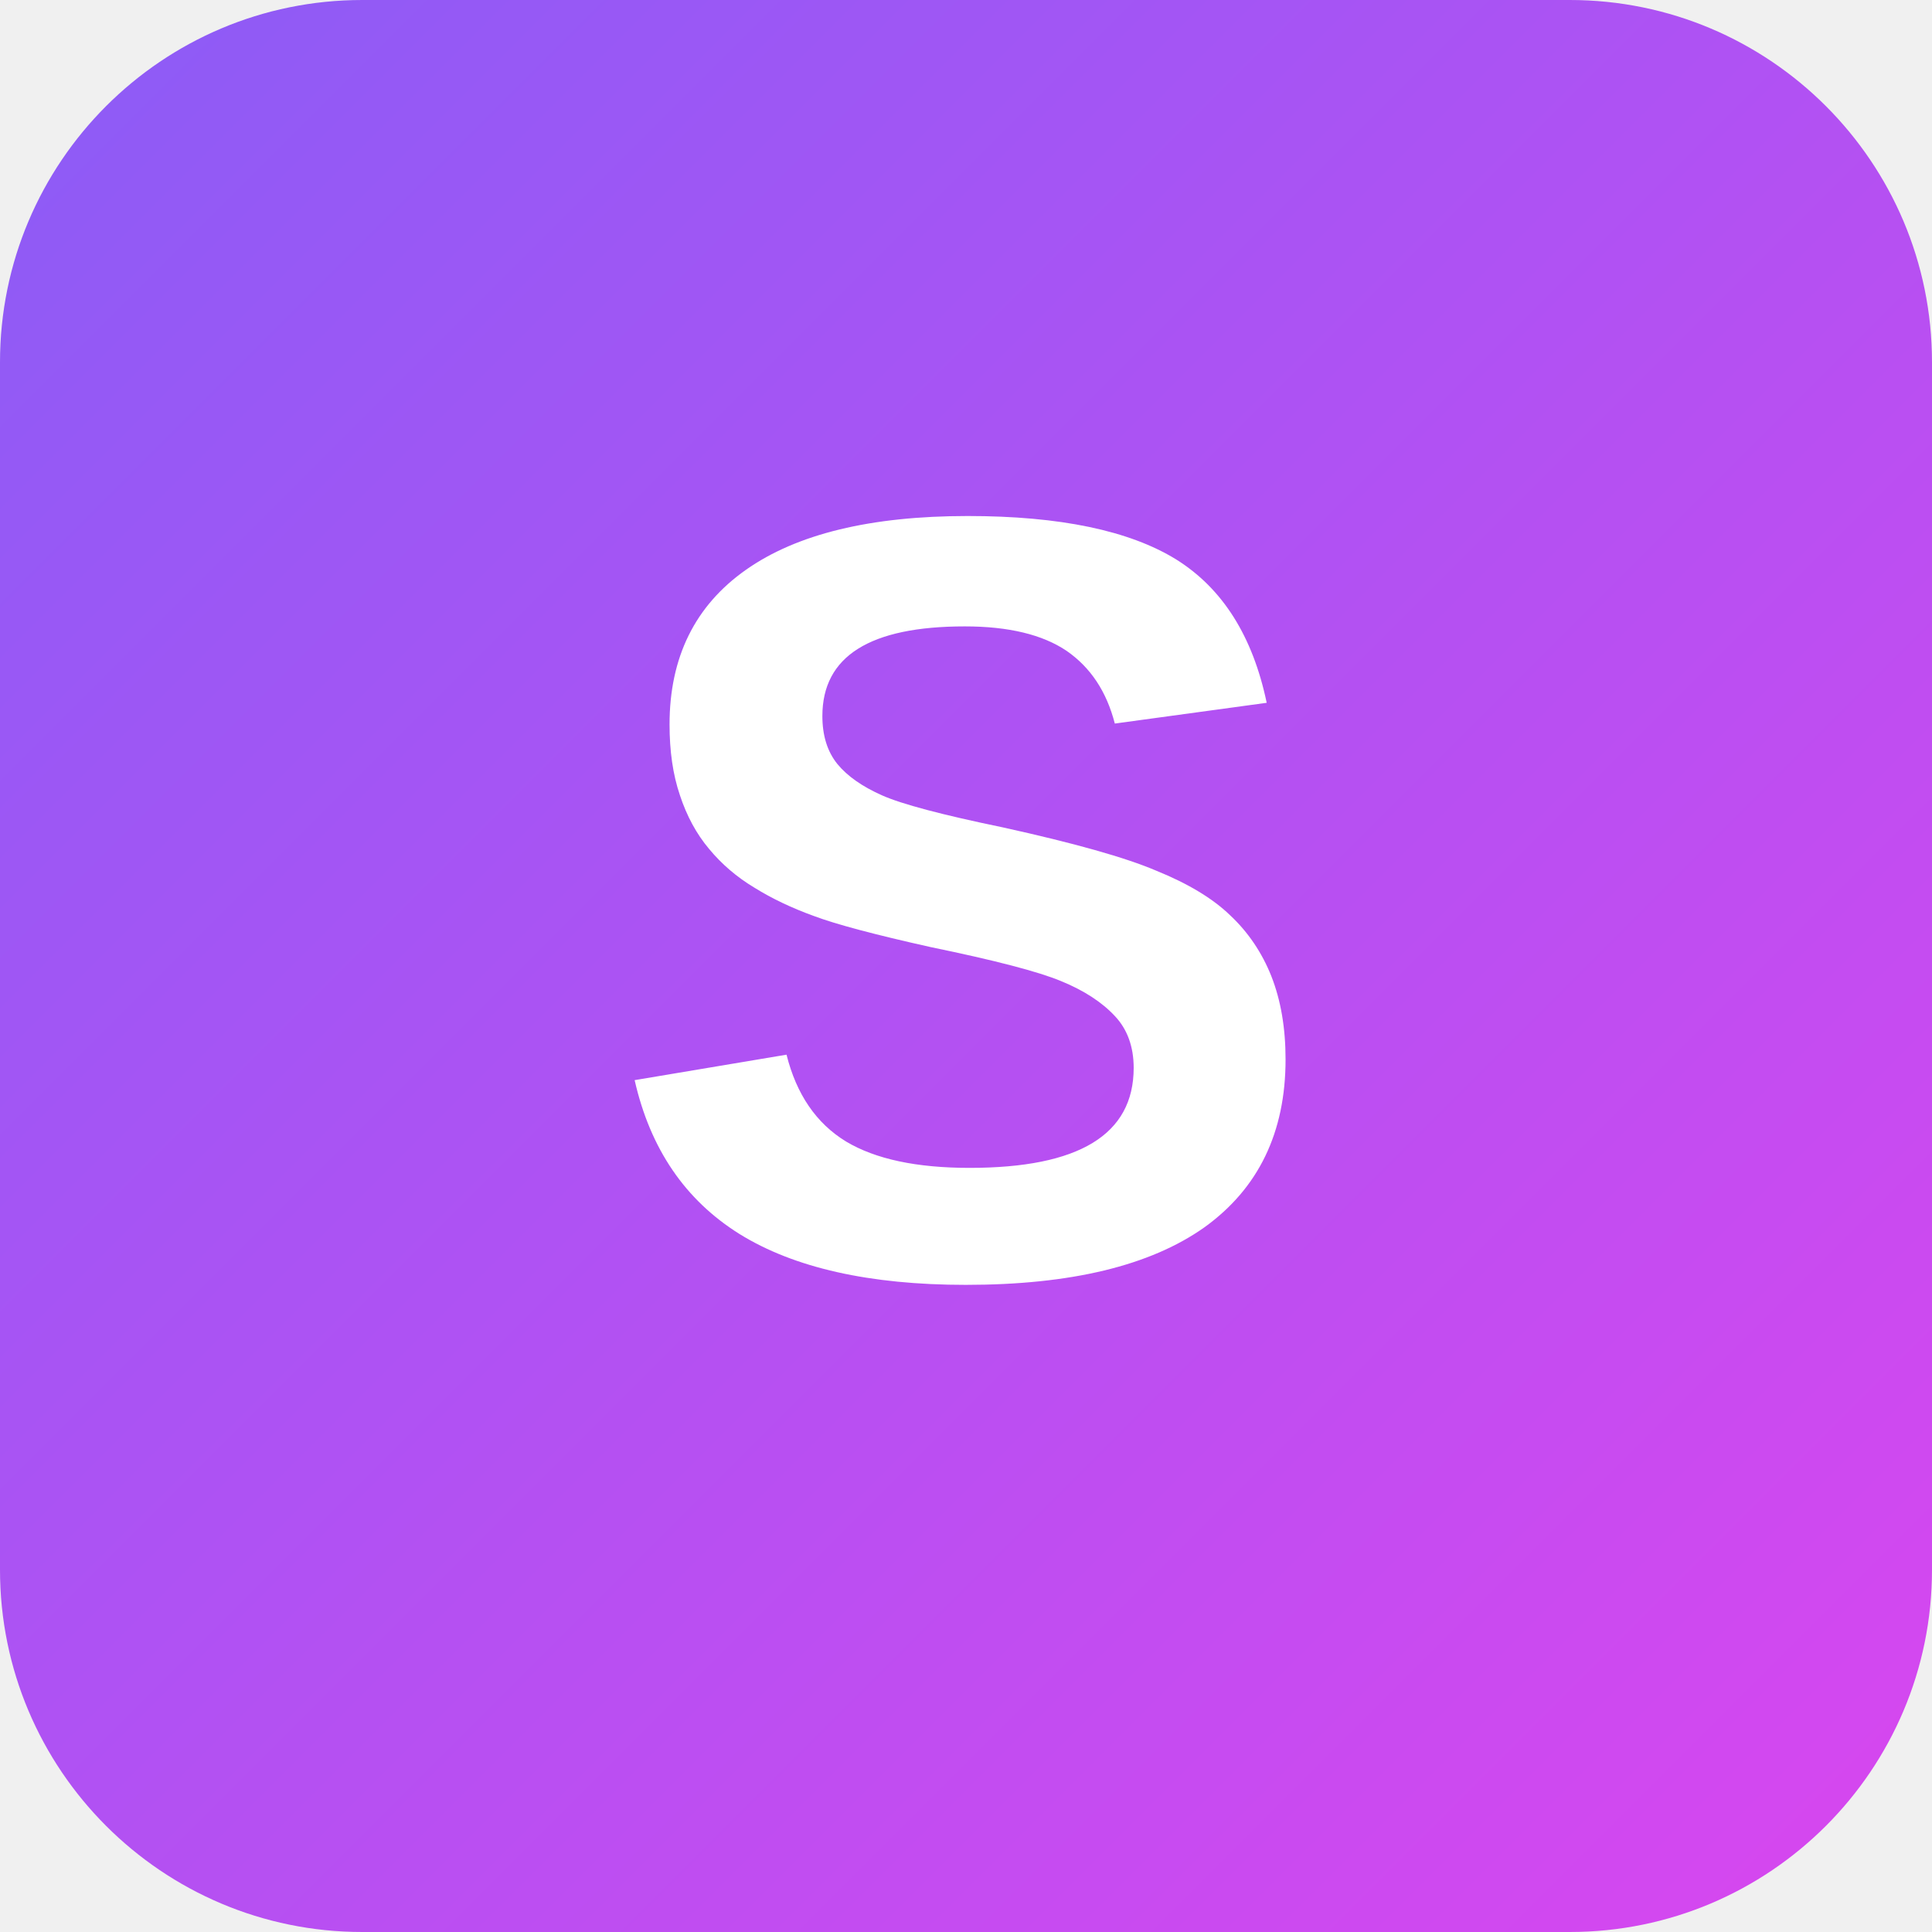
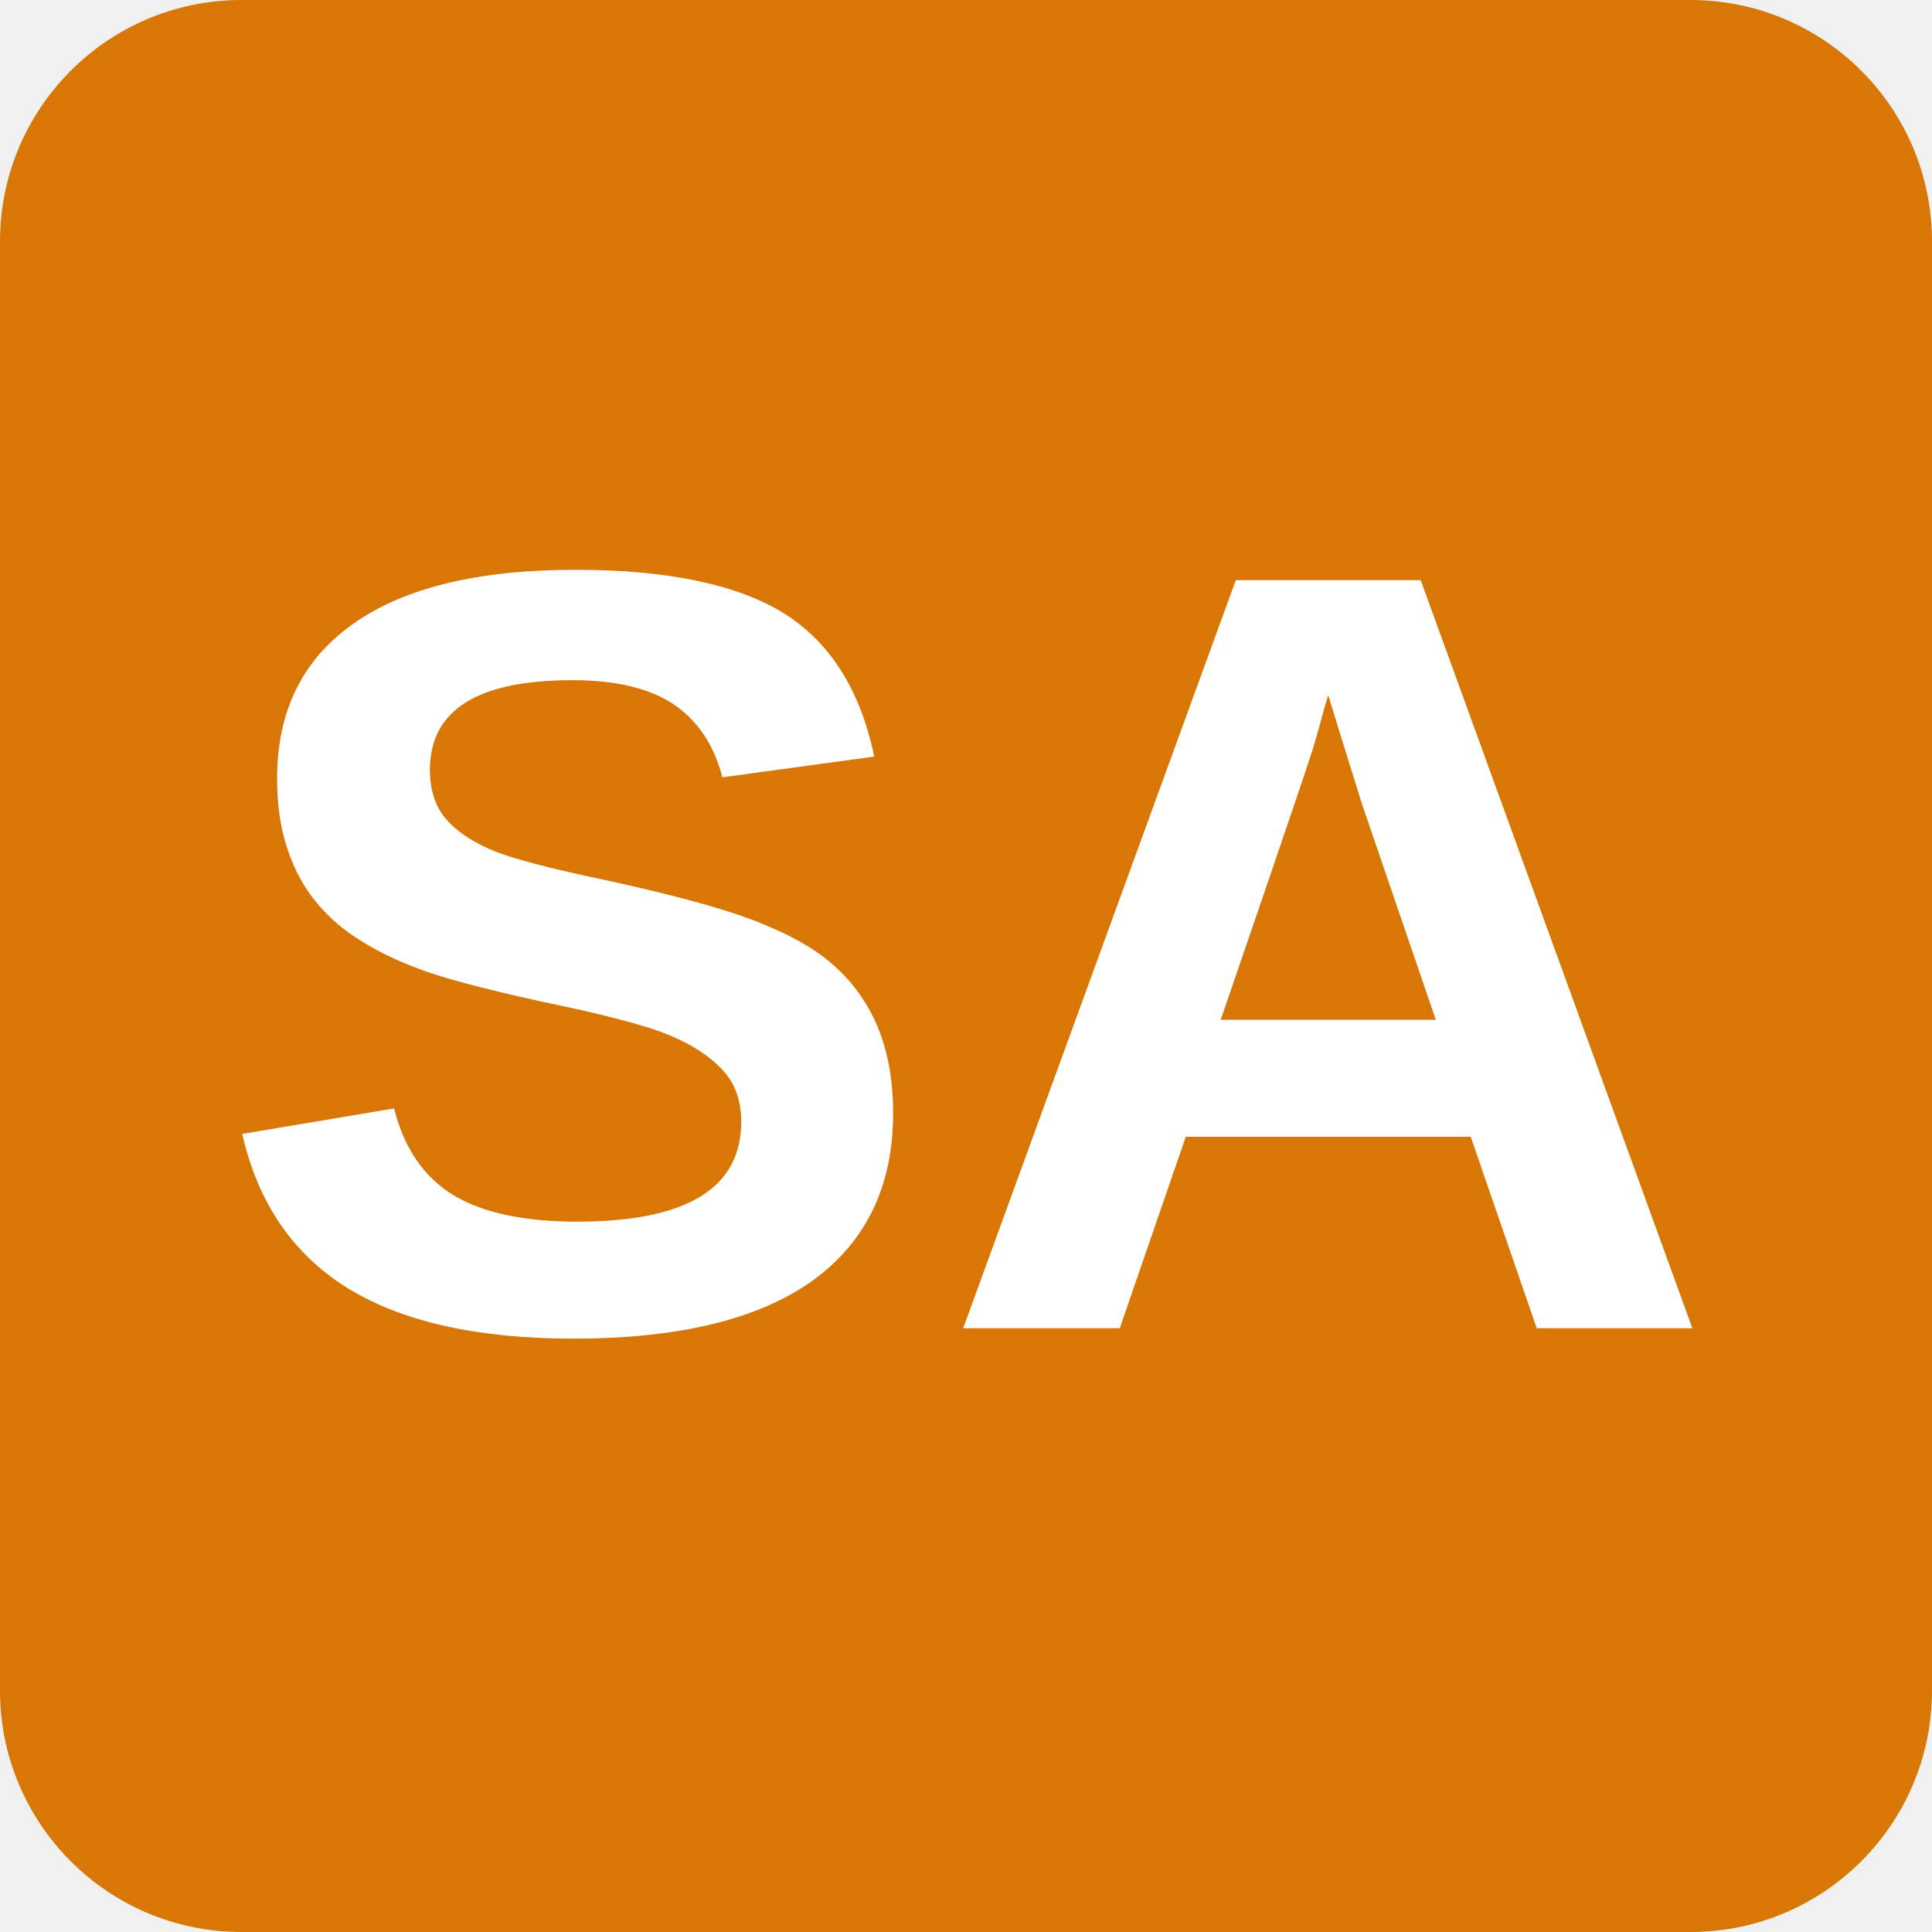
<svg xmlns="http://www.w3.org/2000/svg" viewBox="0 0 32 32">
-   <defs>
-     <linearGradient id="gradient" x1="0%" y1="0%" x2="100%" y2="100%">
-       <stop offset="0%" style="stop-color:#8B5CF6;stop-opacity:1" />
-       <stop offset="100%" style="stop-color:#D946EF;stop-opacity:1" />
-     </linearGradient>
-   </defs>
-   <rect width="32" height="32" rx="6" fill="url(#gradient)" />
-   <text x="50%" y="50%" dominant-baseline="middle" text-anchor="middle" font-family="Arial, sans-serif" font-size="18" font-weight="bold" fill="white">S</text>
+   <rect width="32" height="32" rx="4" fill="#d97706" />
+   <text x="16" y="22" font-family="Arial, sans-serif" font-size="18" font-weight="bold" text-anchor="middle" fill="white">SA</text>
</svg>
